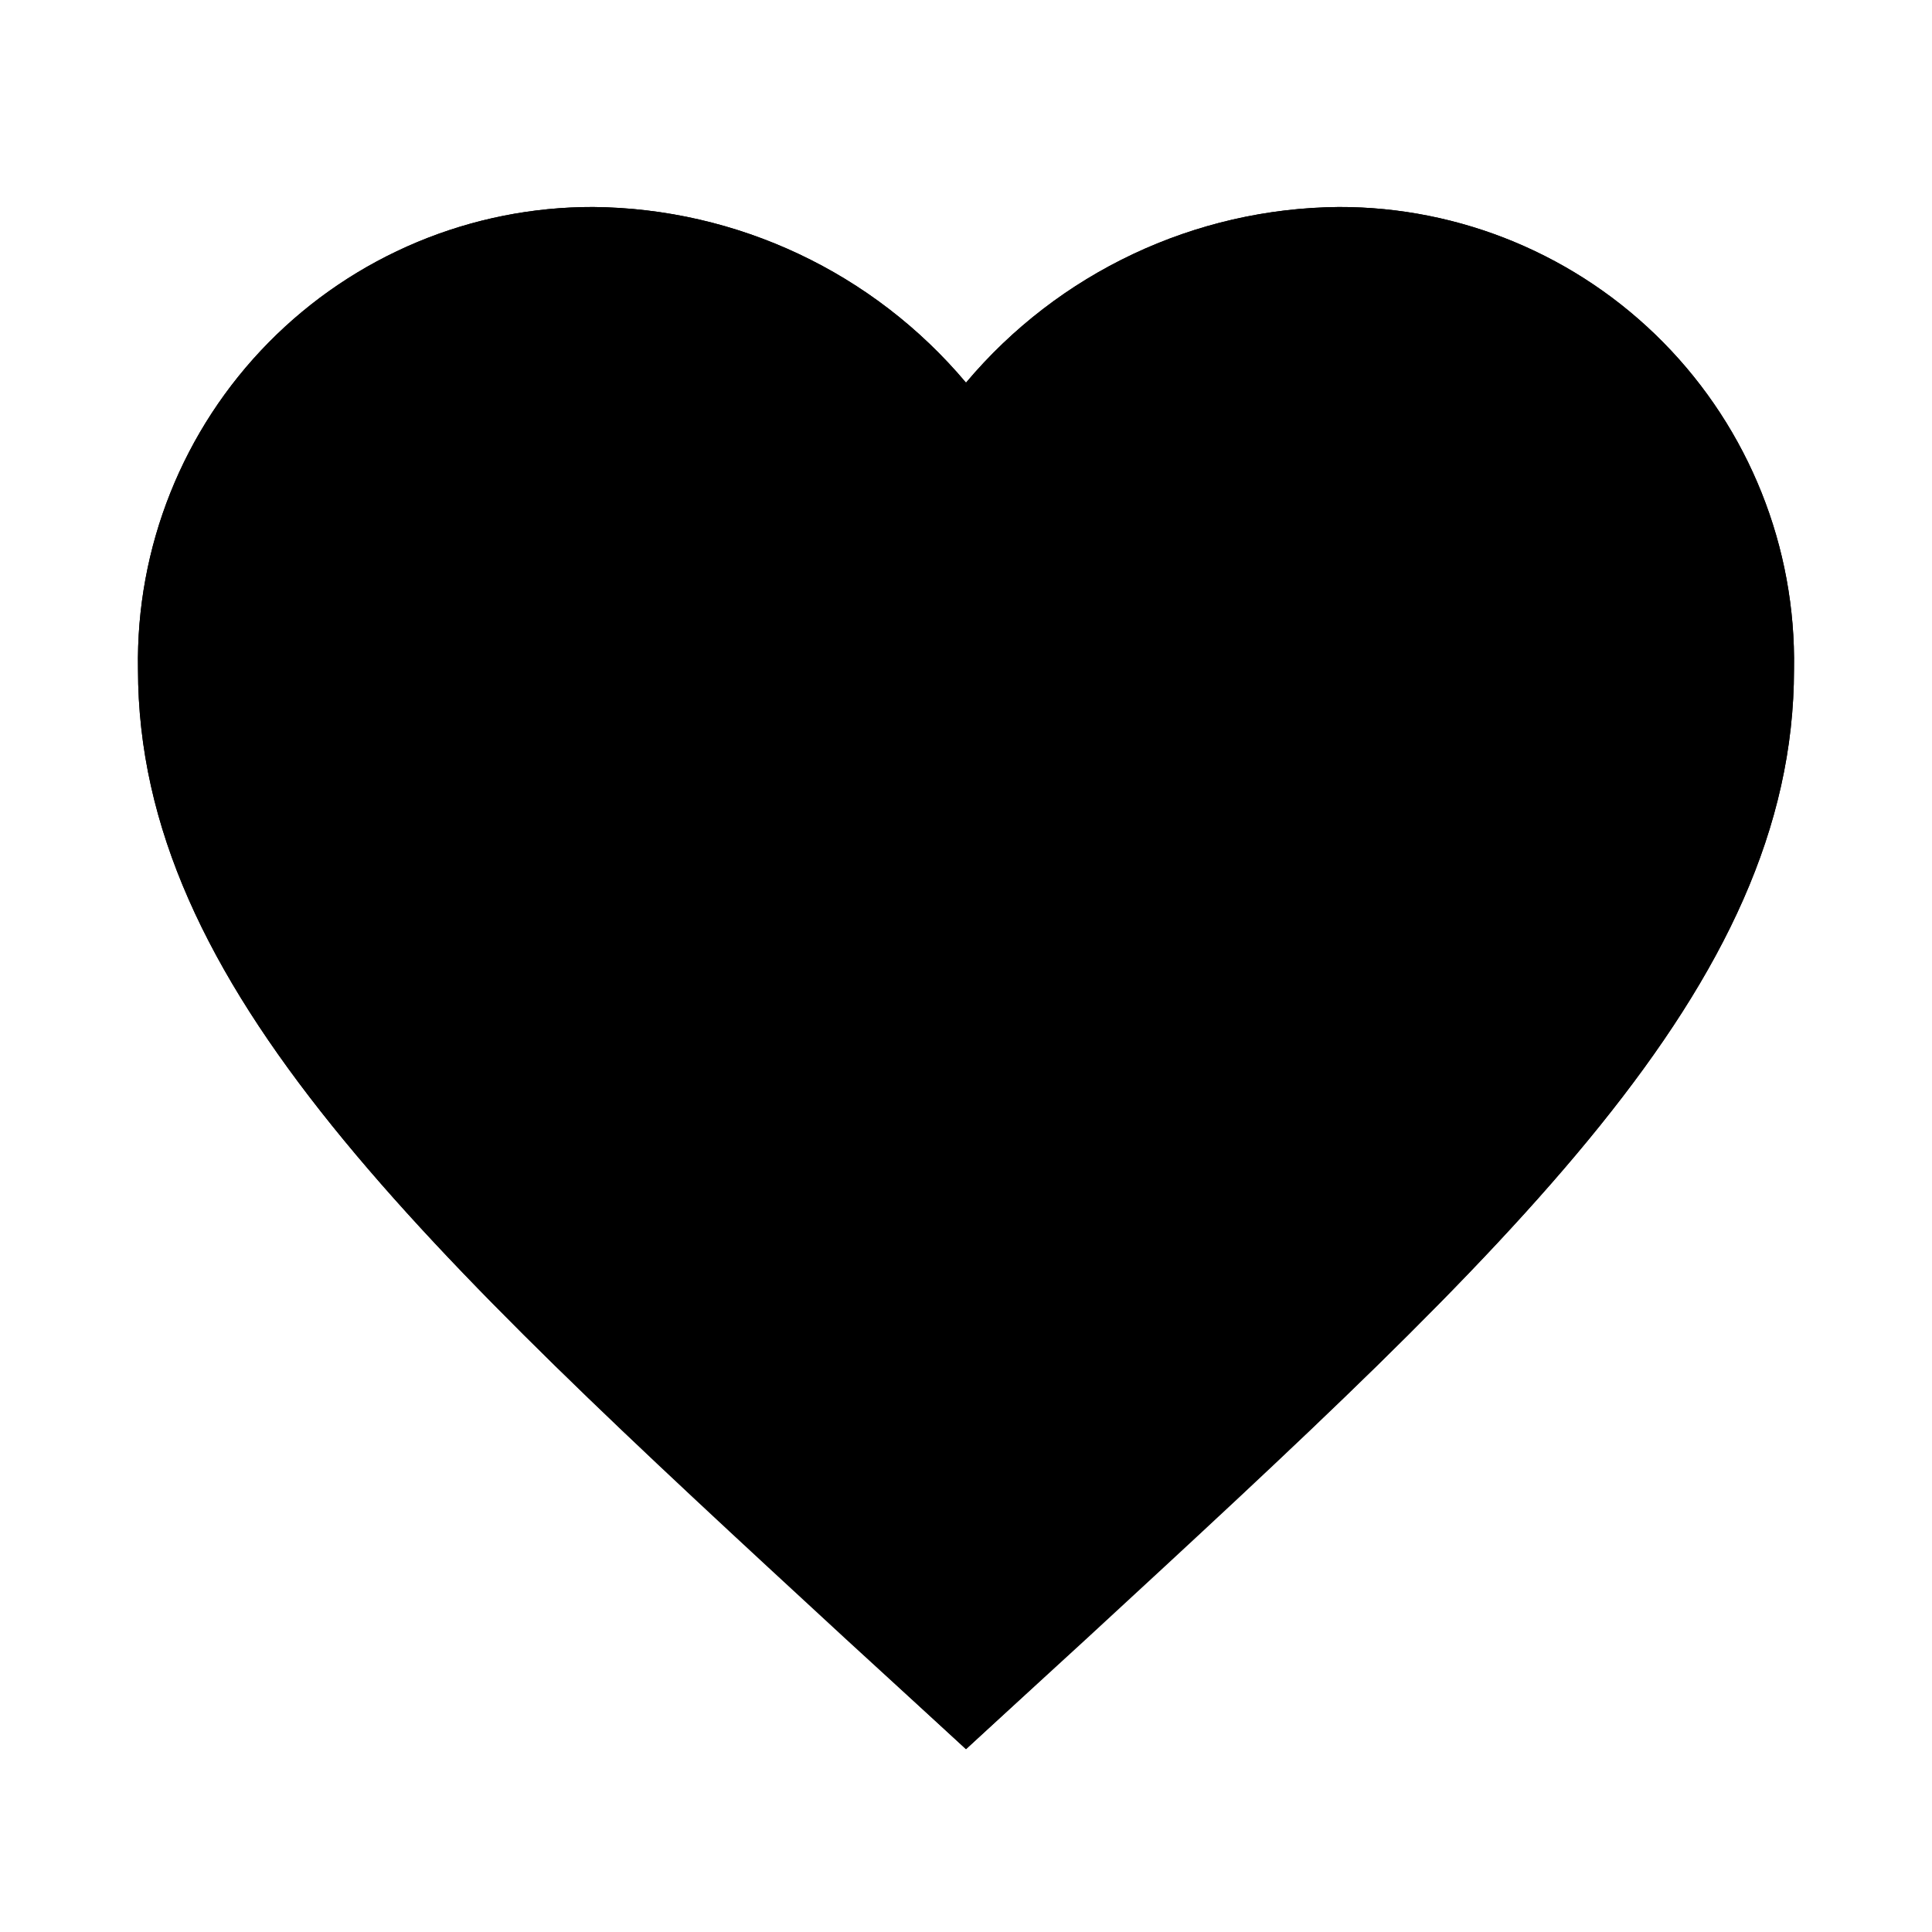
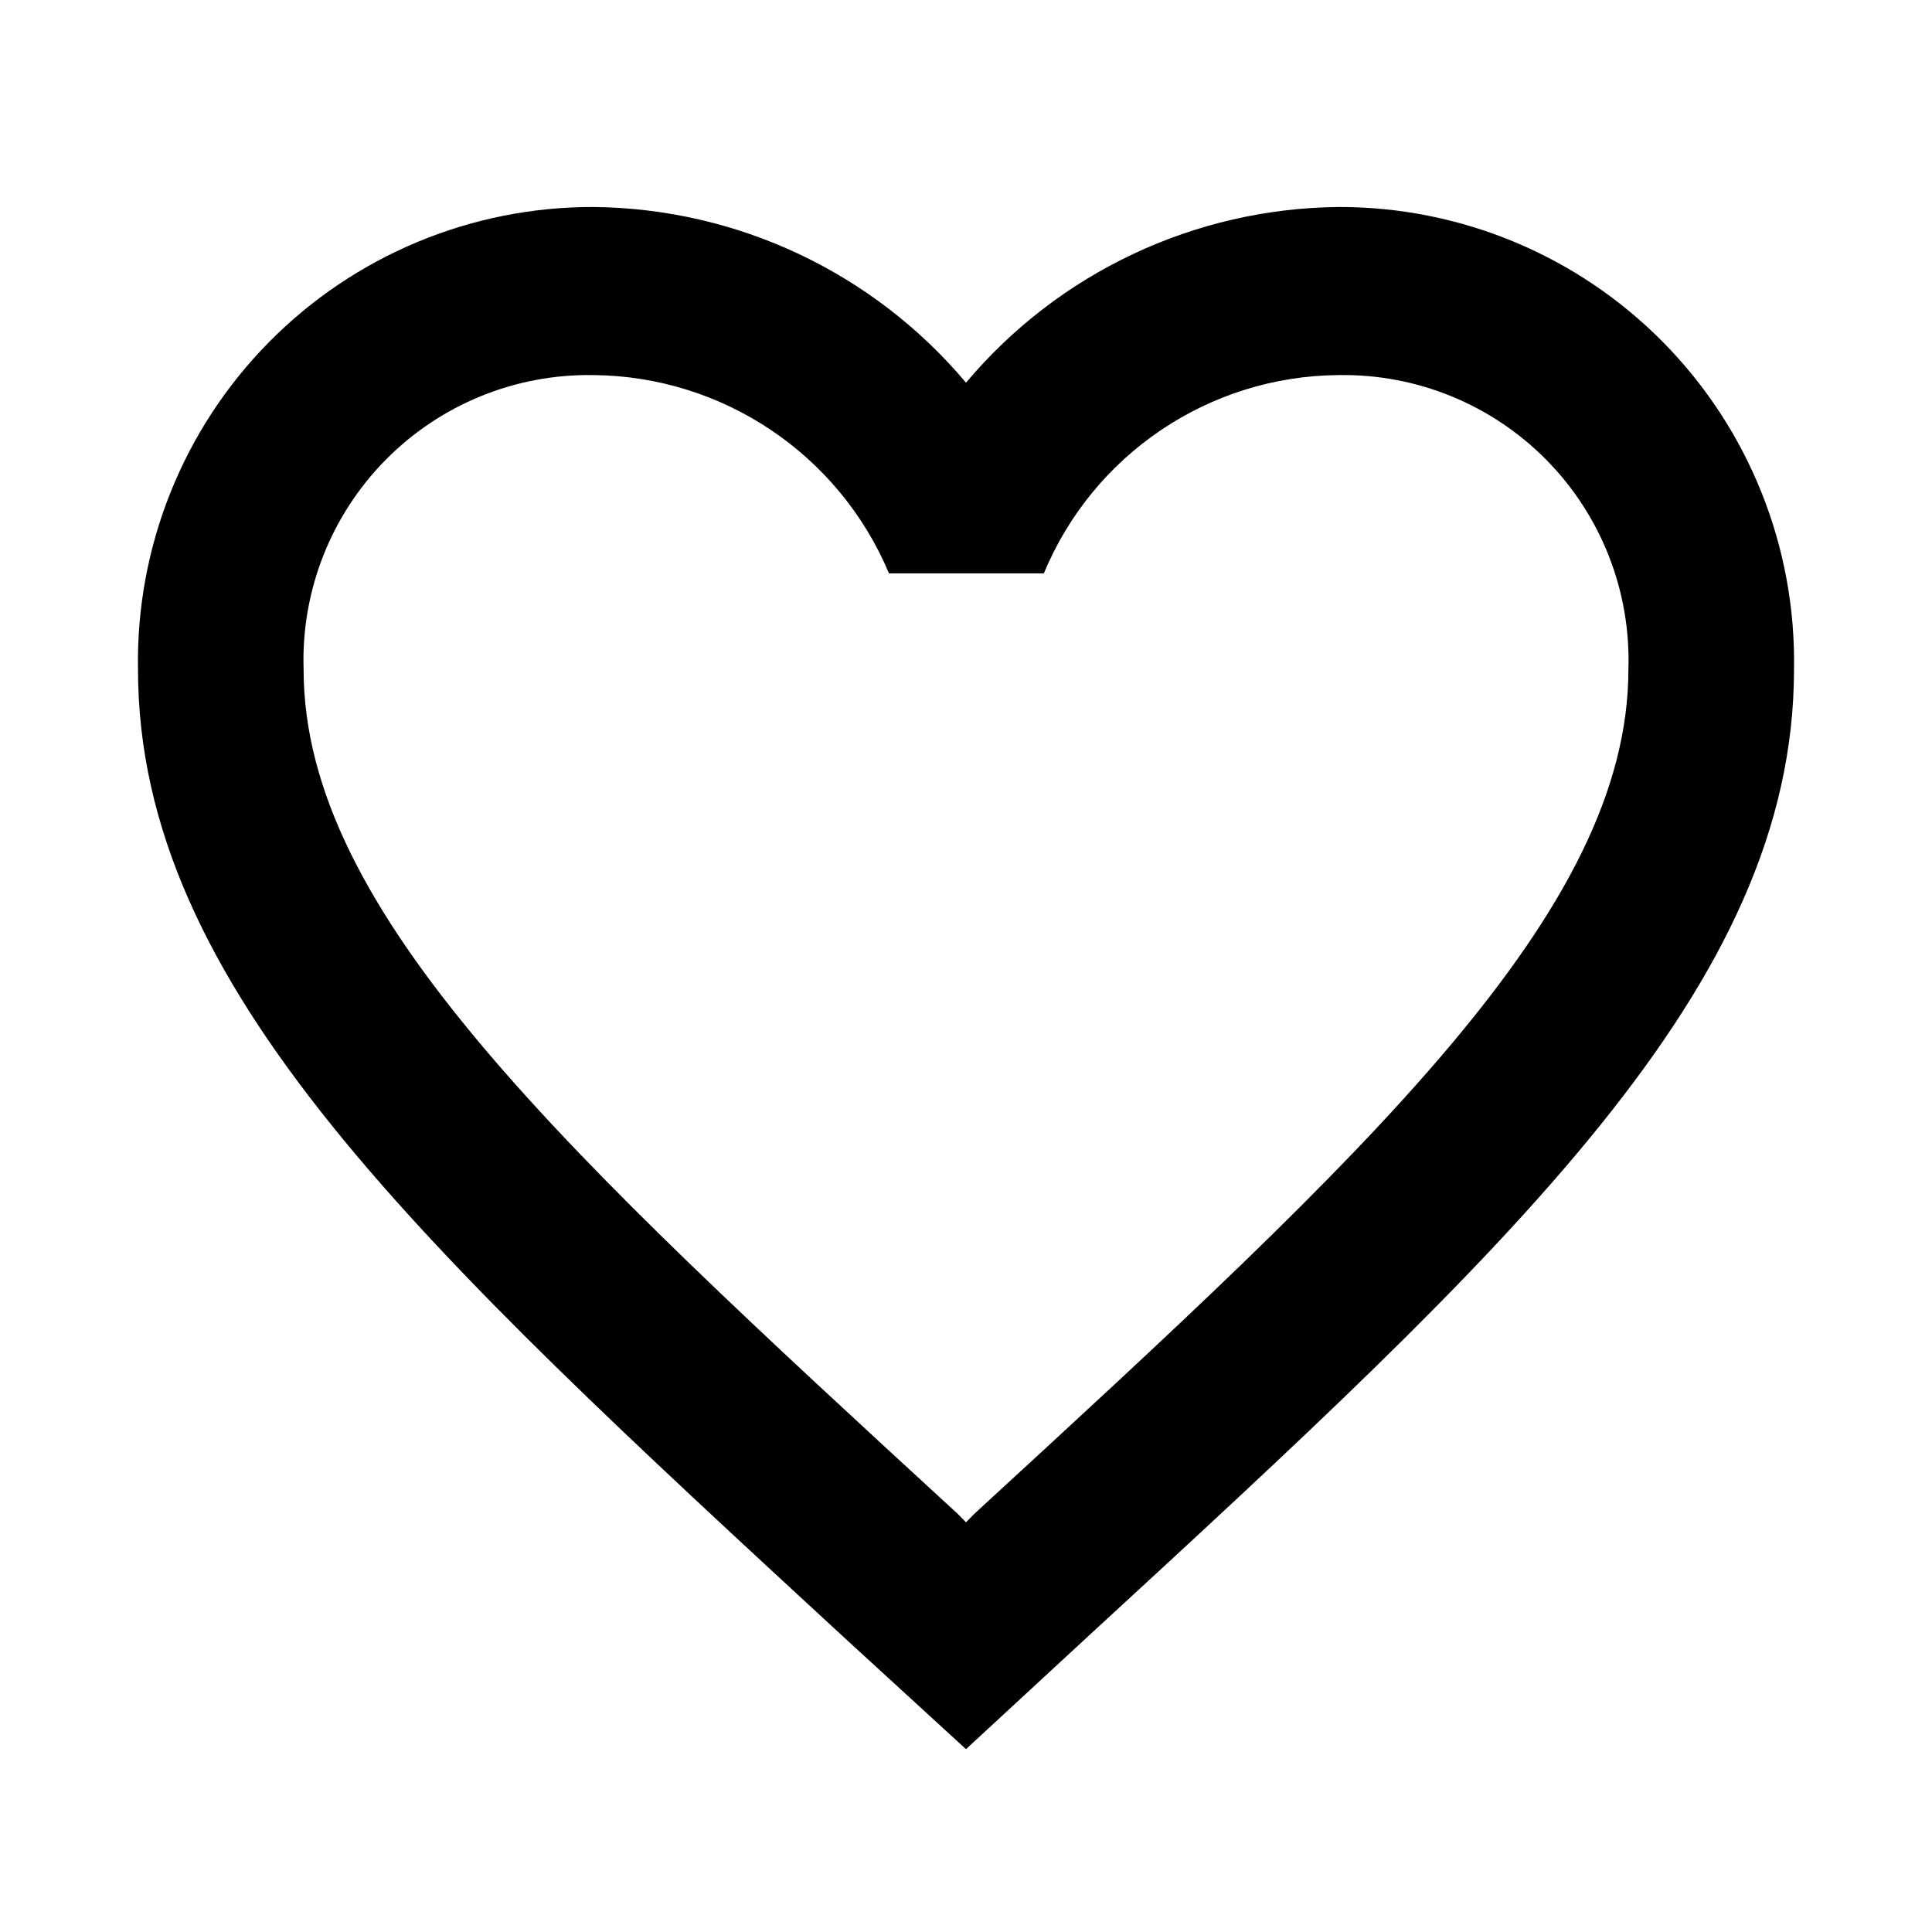
<svg width="28" height="28" viewBox="0 0 28 28">
  <g transform="translate(-544 -958)">
-     <path d="M14,25.35l-1.74-1.608C6.08,18.054,2,14.3,2,9.7A6.585,6.585,0,0,1,8.6,3,7.143,7.143,0,0,1,14,5.546,7.143,7.143,0,0,1,19.4,3,6.585,6.585,0,0,1,26,9.7c0,4.6-4.08,8.355-10.26,14.056Z" transform="translate(544 958)" />
    <path d="M19.4,3A7.143,7.143,0,0,0,14,5.546,7.143,7.143,0,0,0,8.6,3,6.585,6.585,0,0,0,2,9.7c0,4.6,4.08,8.355,10.26,14.056L14,25.35l1.74-1.608C21.92,18.054,26,14.3,26,9.7A6.585,6.585,0,0,0,19.4,3ZM14.12,21.94l-.12.122-.12-.122C8.168,16.69,4.4,13.219,4.4,9.7A4.132,4.132,0,0,1,8.6,5.436,4.691,4.691,0,0,1,12.884,8.31h2.244A4.661,4.661,0,0,1,19.4,5.436,4.132,4.132,0,0,1,23.6,9.7C23.6,13.219,19.832,16.69,14.12,21.94Z" transform="translate(544 958)" fill="#000" />
  </g>
</svg>
